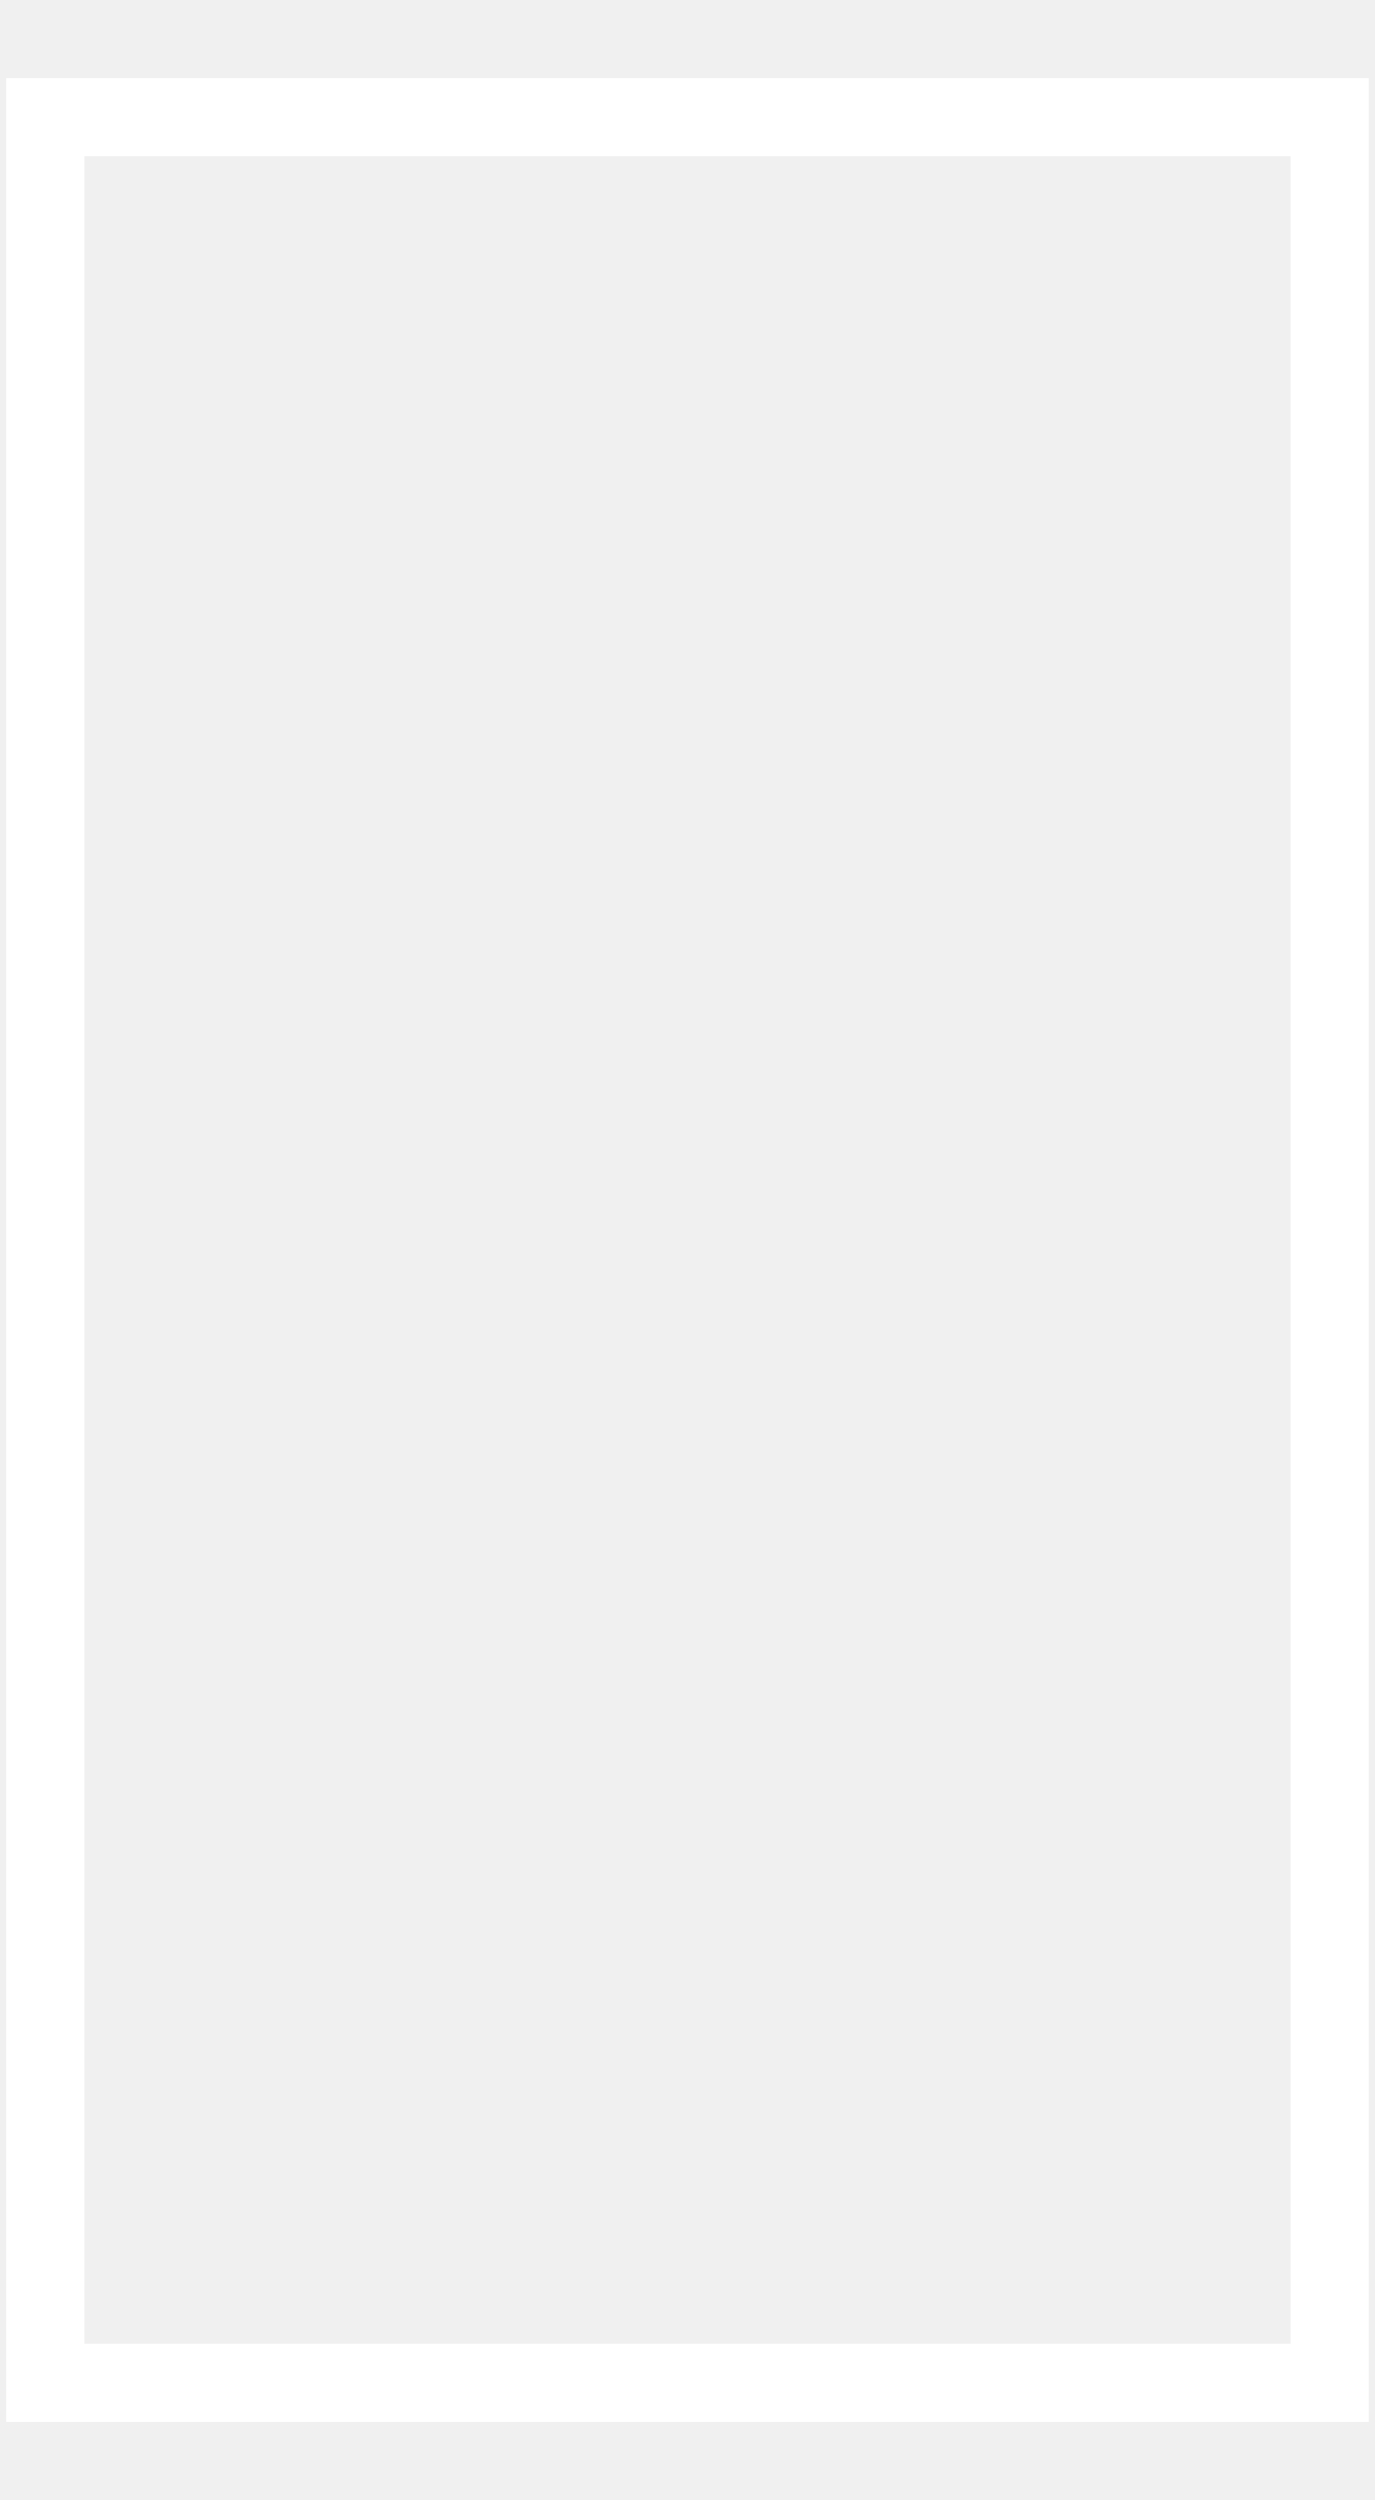
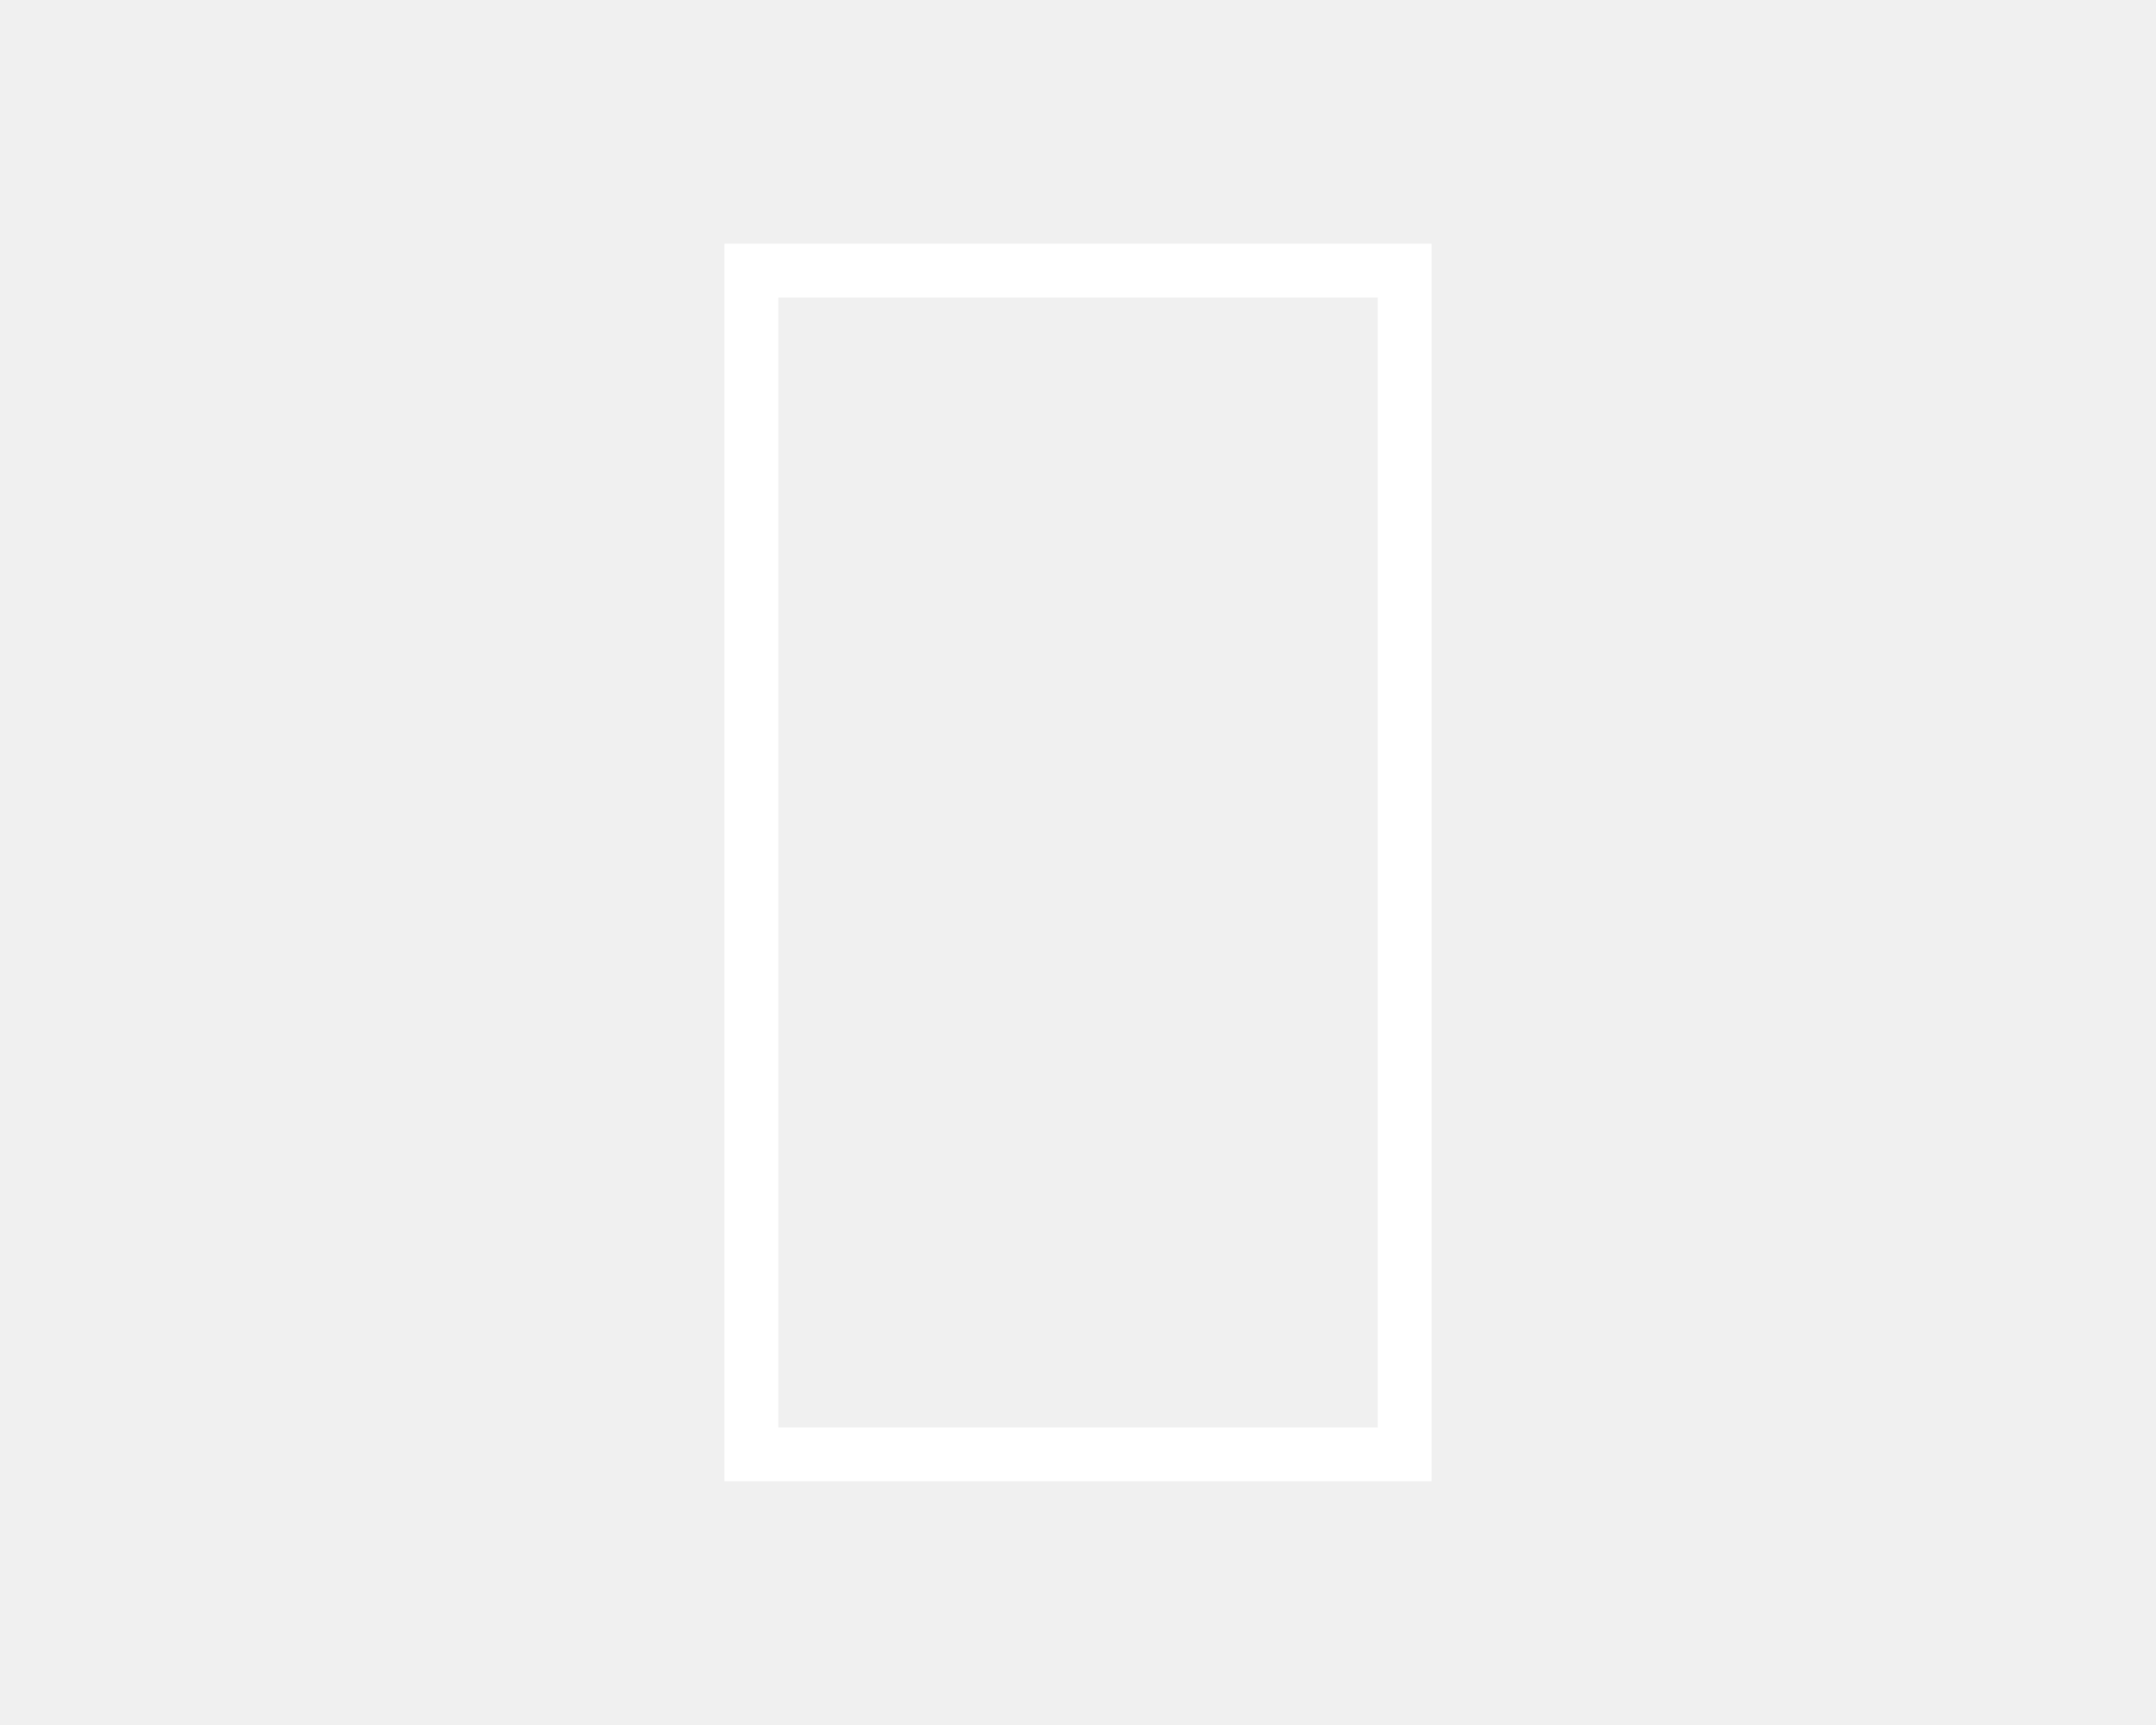
- <svg xmlns="http://www.w3.org/2000/svg" width="100%" height="100%" viewBox="0 0 22 40" version="1.1" xml:space="preserve" style="fill-rule:evenodd;clip-rule:evenodd;stroke-linejoin:round;stroke-miterlimit:2;">
-   <g id="input-bg-panel-square-border" transform="matrix(1.27216,0,0,1.26831,-0.958812,-1.15179)">
-     <path d="M17.968,31.461L17.968,1.894L0.832,1.894L0.832,31.461L17.968,31.461ZM16.986,2.879L1.815,2.879L1.815,30.475L16.986,30.475L16.986,2.879Z" style="fill:white;" />
+ <svg xmlns="http://www.w3.org/2000/svg" width="100%" height="100%" viewBox="0 0 50 40" version="1.1" xml:space="preserve" style="fill-rule:evenodd;clip-rule:evenodd;stroke-linejoin:round;stroke-miterlimit:2;">
+   <g id="input-bg-overlay-square-border" transform="matrix(0.807625,0,0,1.21118,2.29678,-1.80155)">
+     <path d="M38.264,6.152L38.264,29.848L17.958,29.848L17.958,6.152L38.264,6.152ZM36.717,7.184L19.506,7.184L19.506,28.816L36.717,28.816L36.717,7.184Z" style="fill:white;" />
  </g>
</svg>
